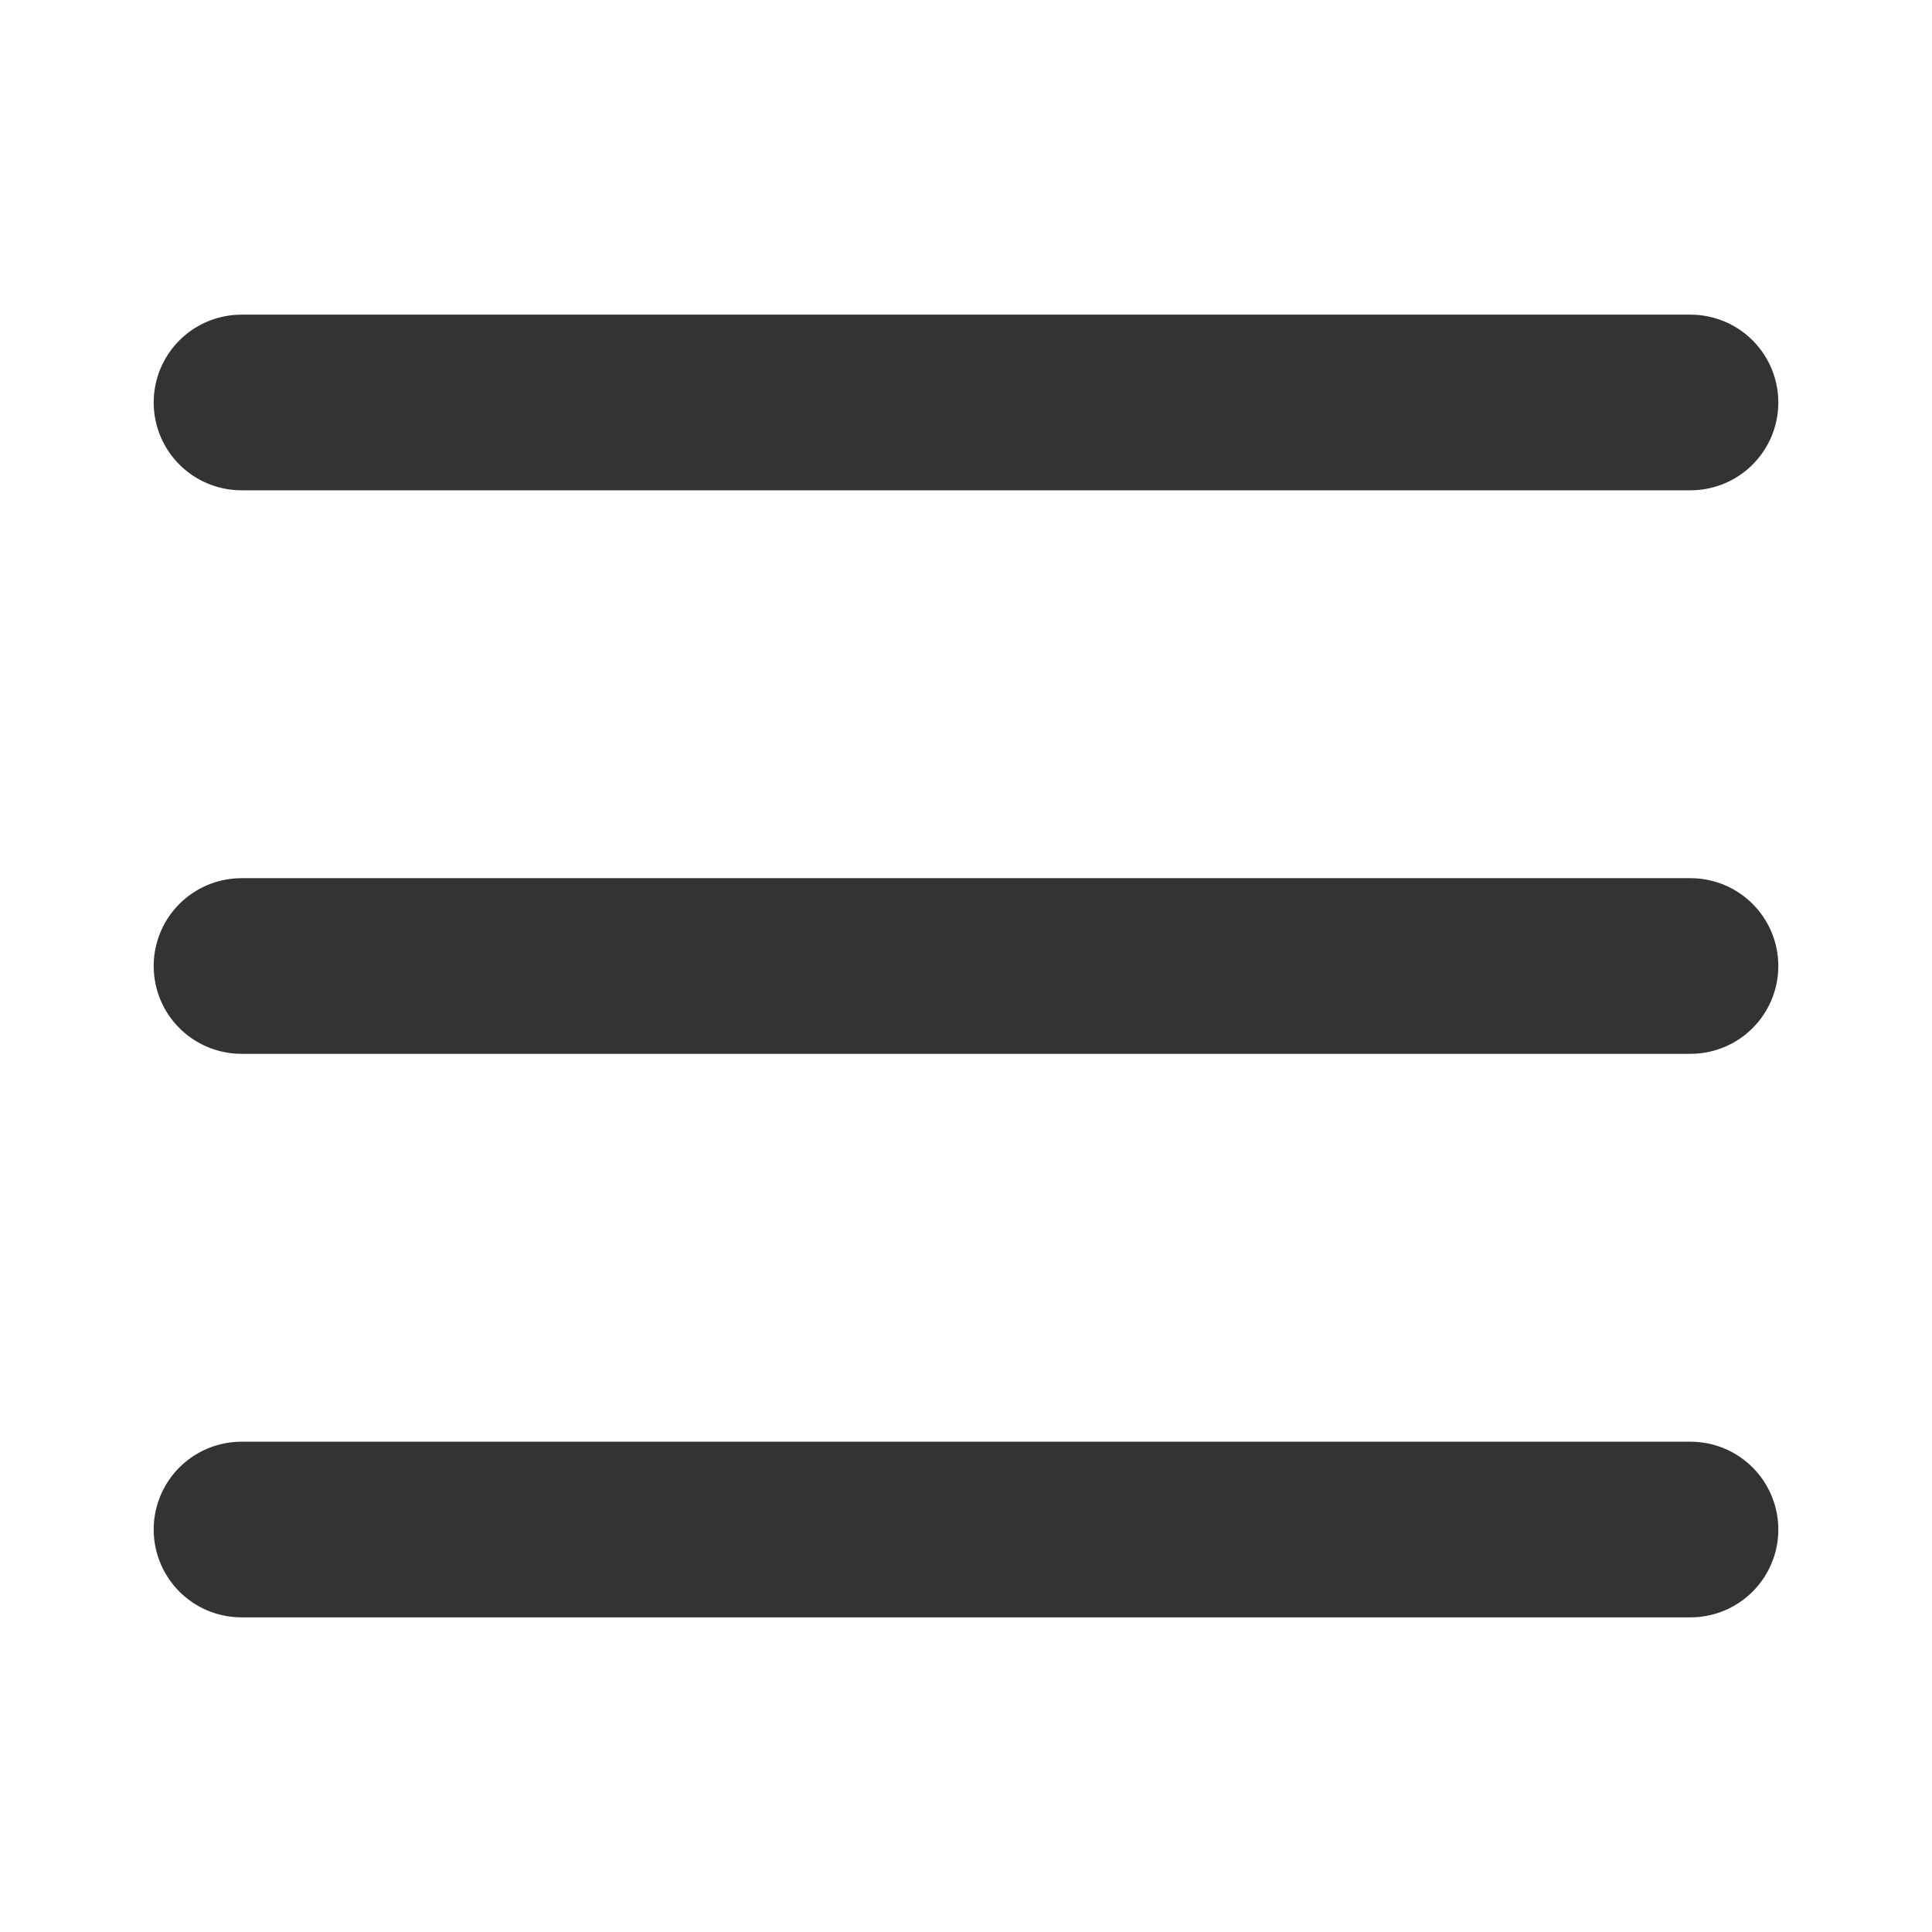
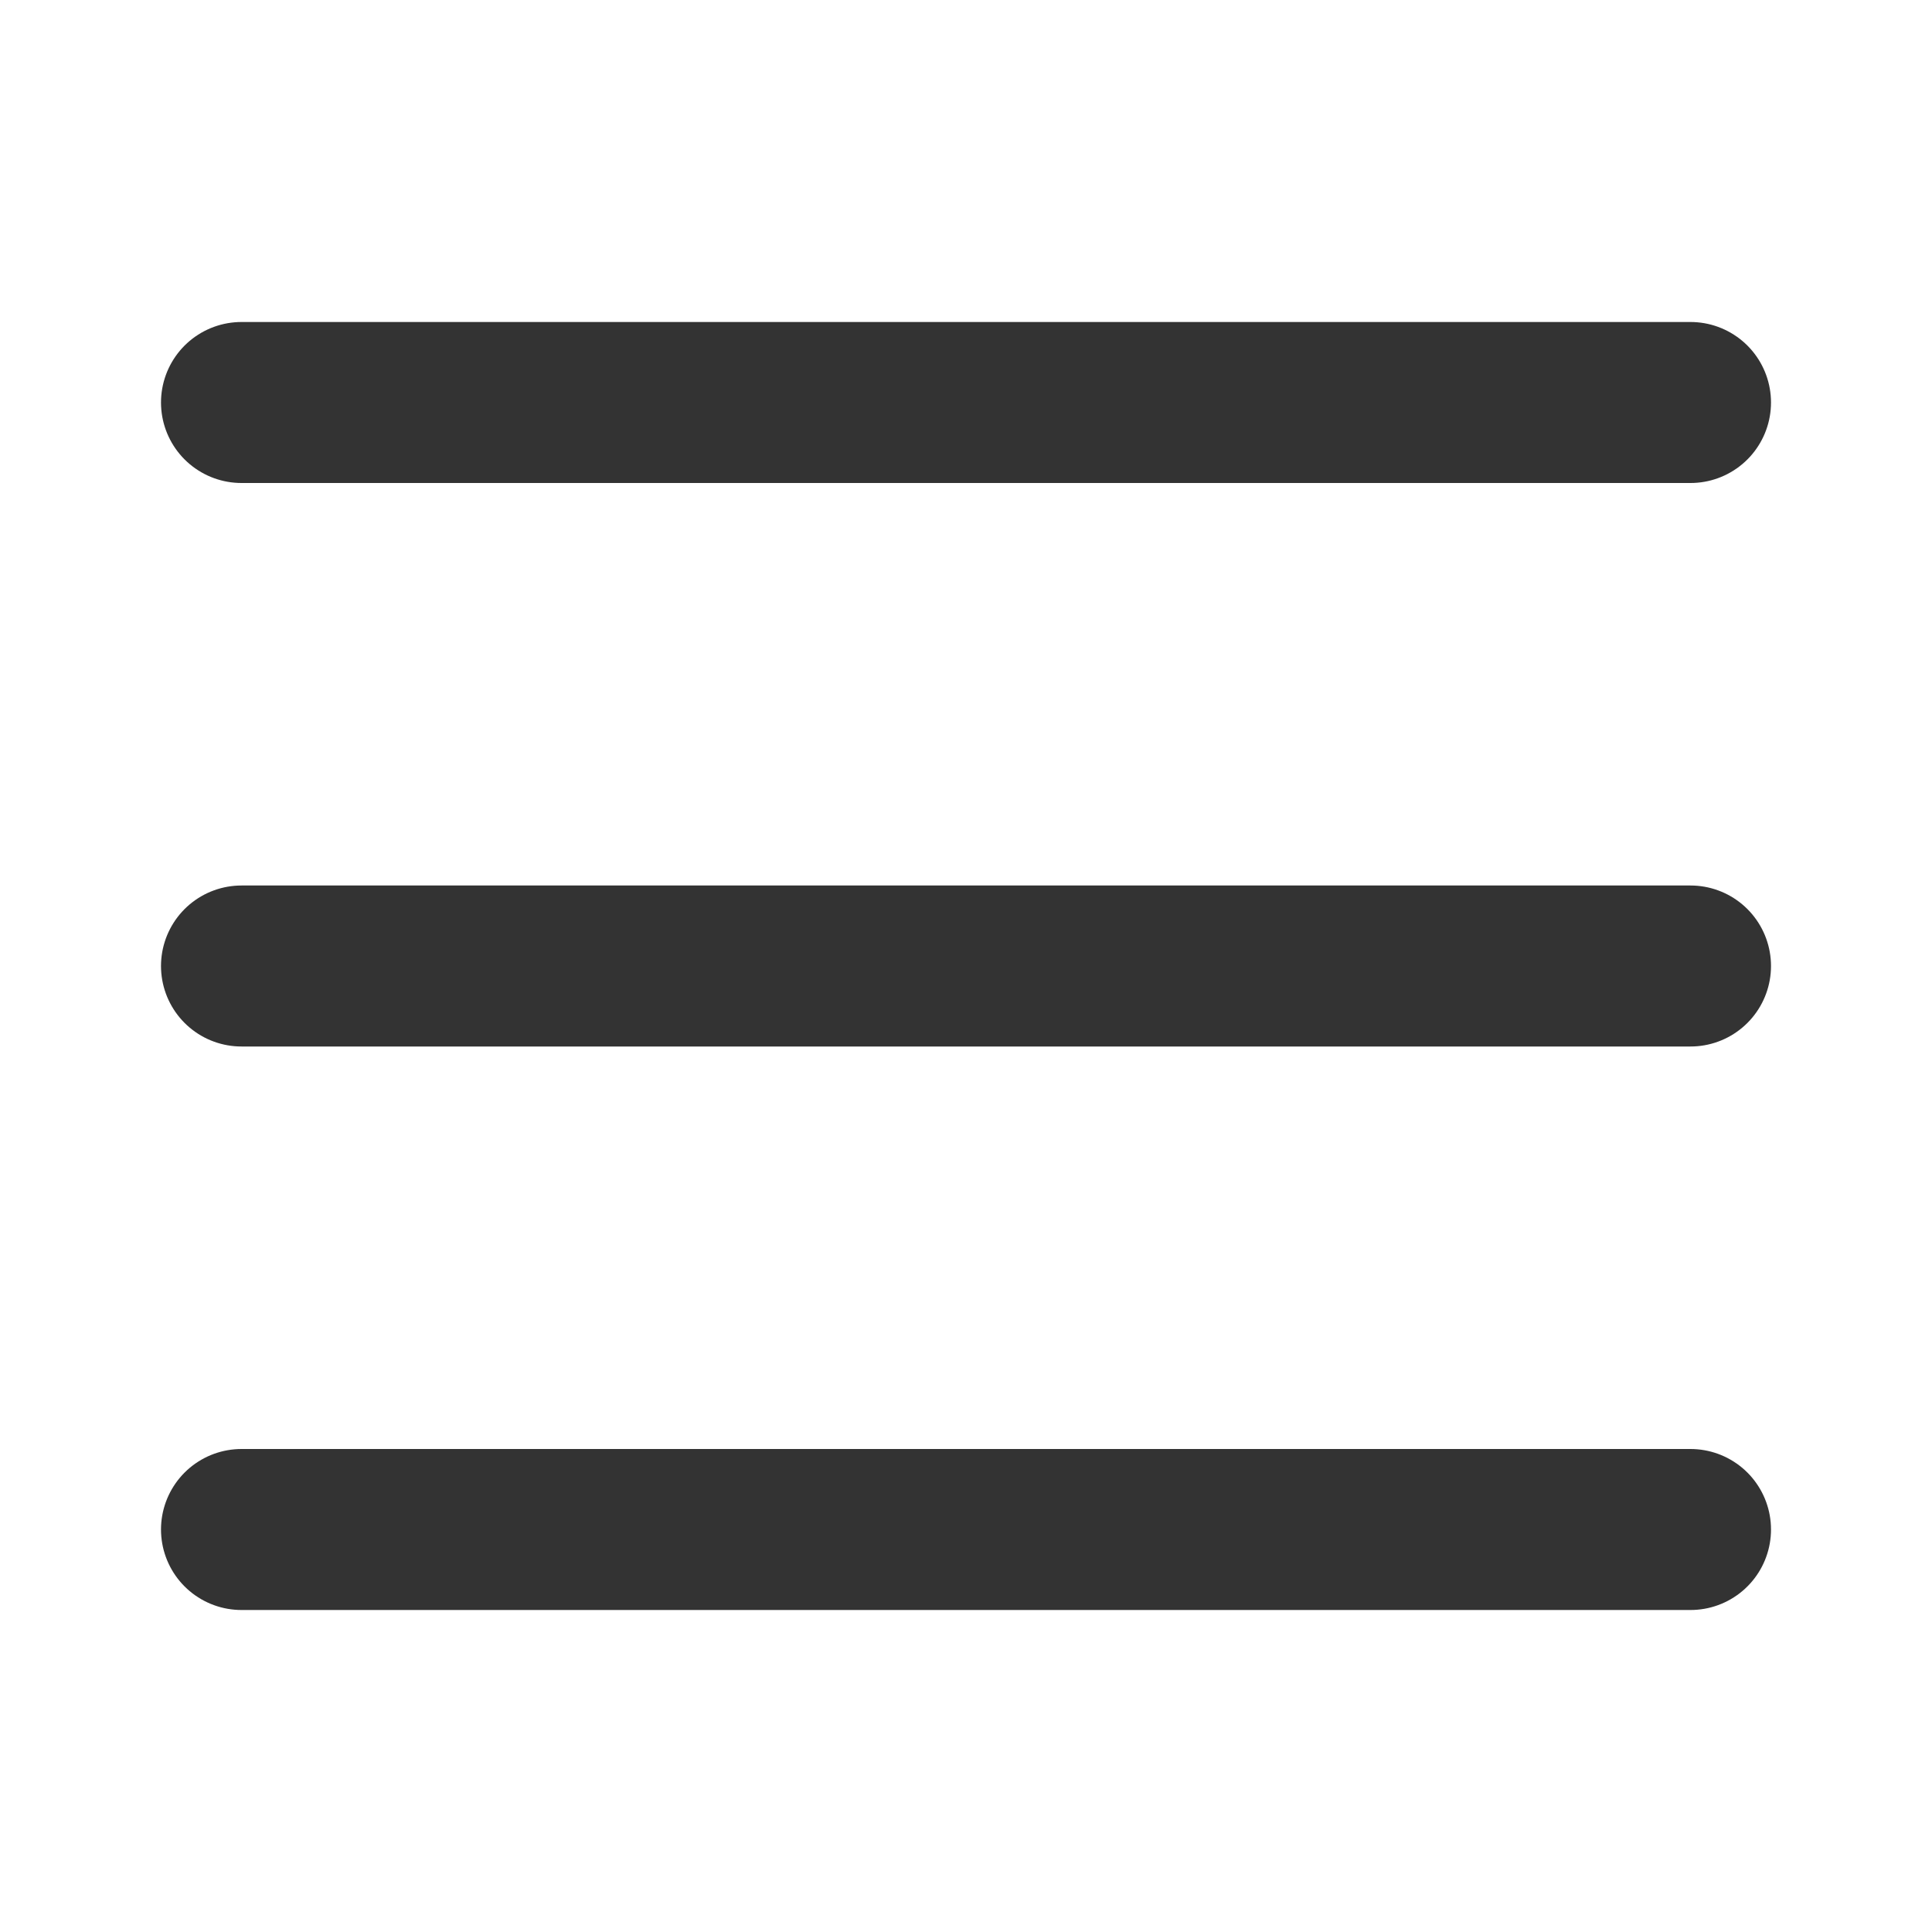
- <svg xmlns="http://www.w3.org/2000/svg" width="22" height="22" viewBox="0 0 22 22" fill="none">
-   <path d="M2.75 4.583H19.25" stroke="#333333" stroke-width="2" stroke-linecap="round" />
-   <path d="M2.75 11H19.25" stroke="#333333" stroke-width="2" stroke-linecap="round" />
-   <path d="M2.75 17.417H19.25" stroke="#333333" stroke-width="2" stroke-linecap="round" />
+ <svg xmlns="http://www.w3.org/2000/svg" width="24" height="24" viewBox="0 0 24 24" fill="none">
+   <path d="M3 5H21" stroke="#333333" stroke-width="2" stroke-linecap="round" />
+   <path d="M3 12H21" stroke="#333333" stroke-width="2" stroke-linecap="round" />
+   <path d="M3 19H21" stroke="#333333" stroke-width="2" stroke-linecap="round" />
</svg>
